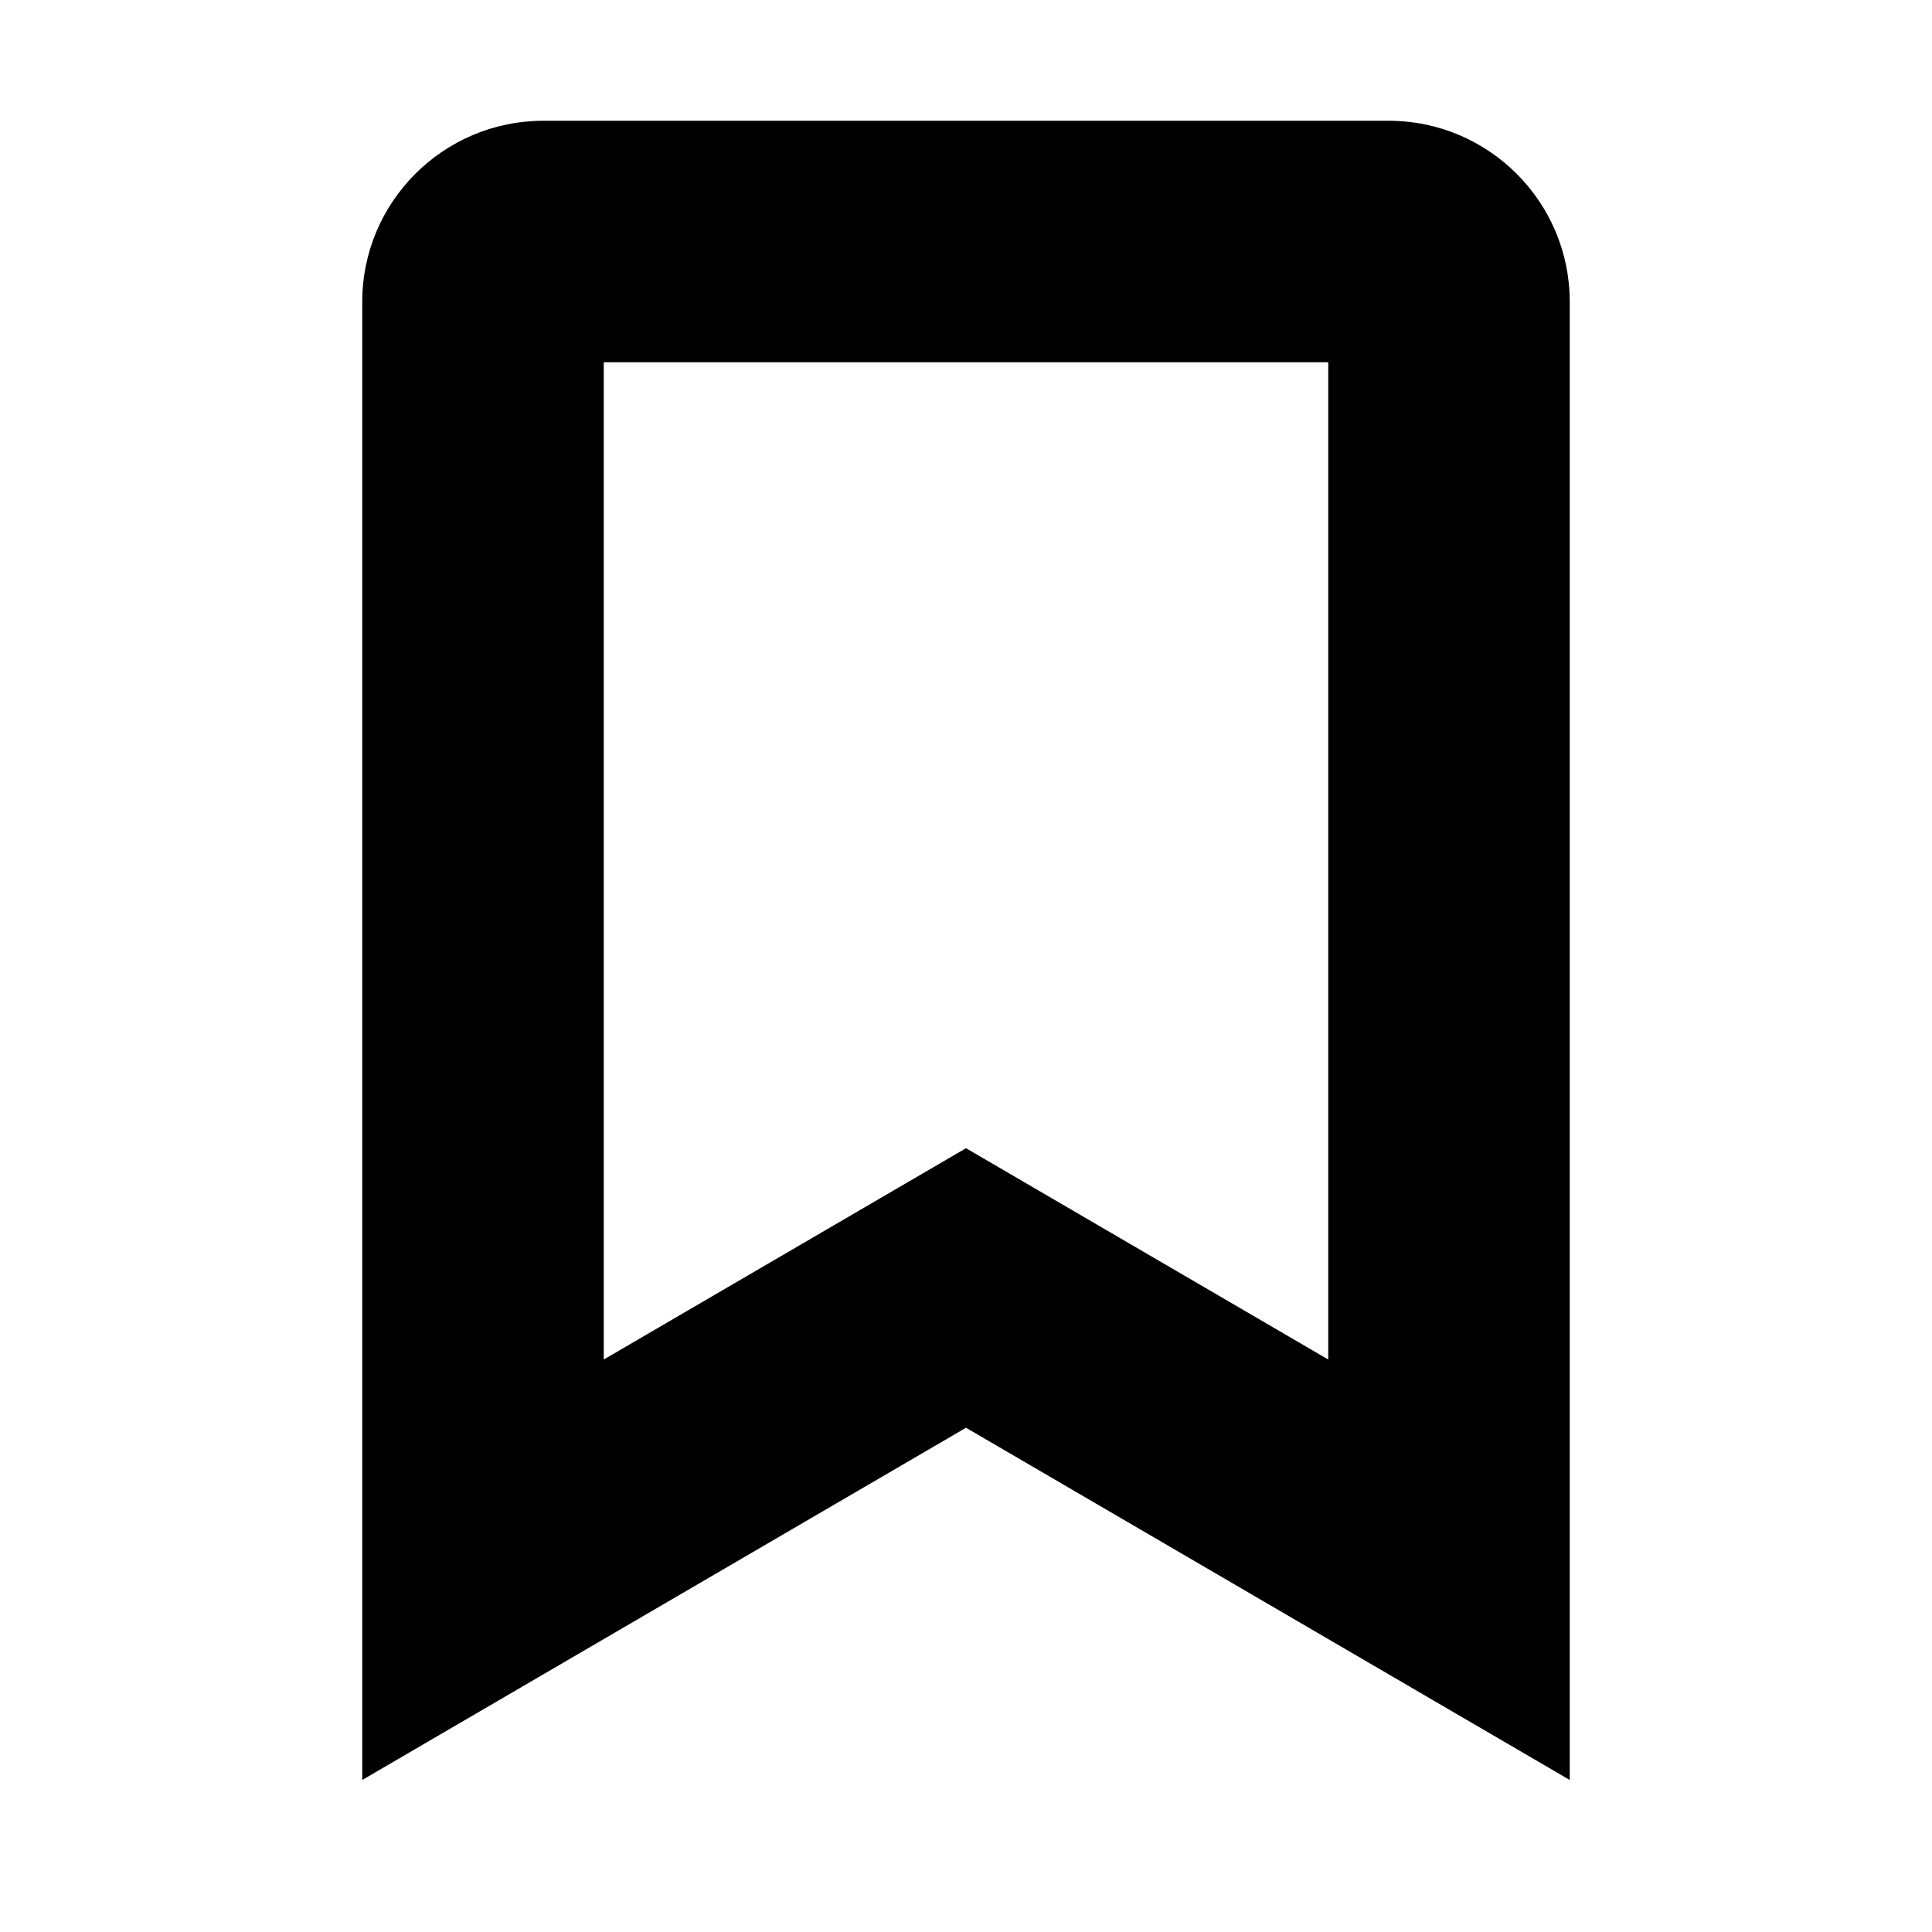
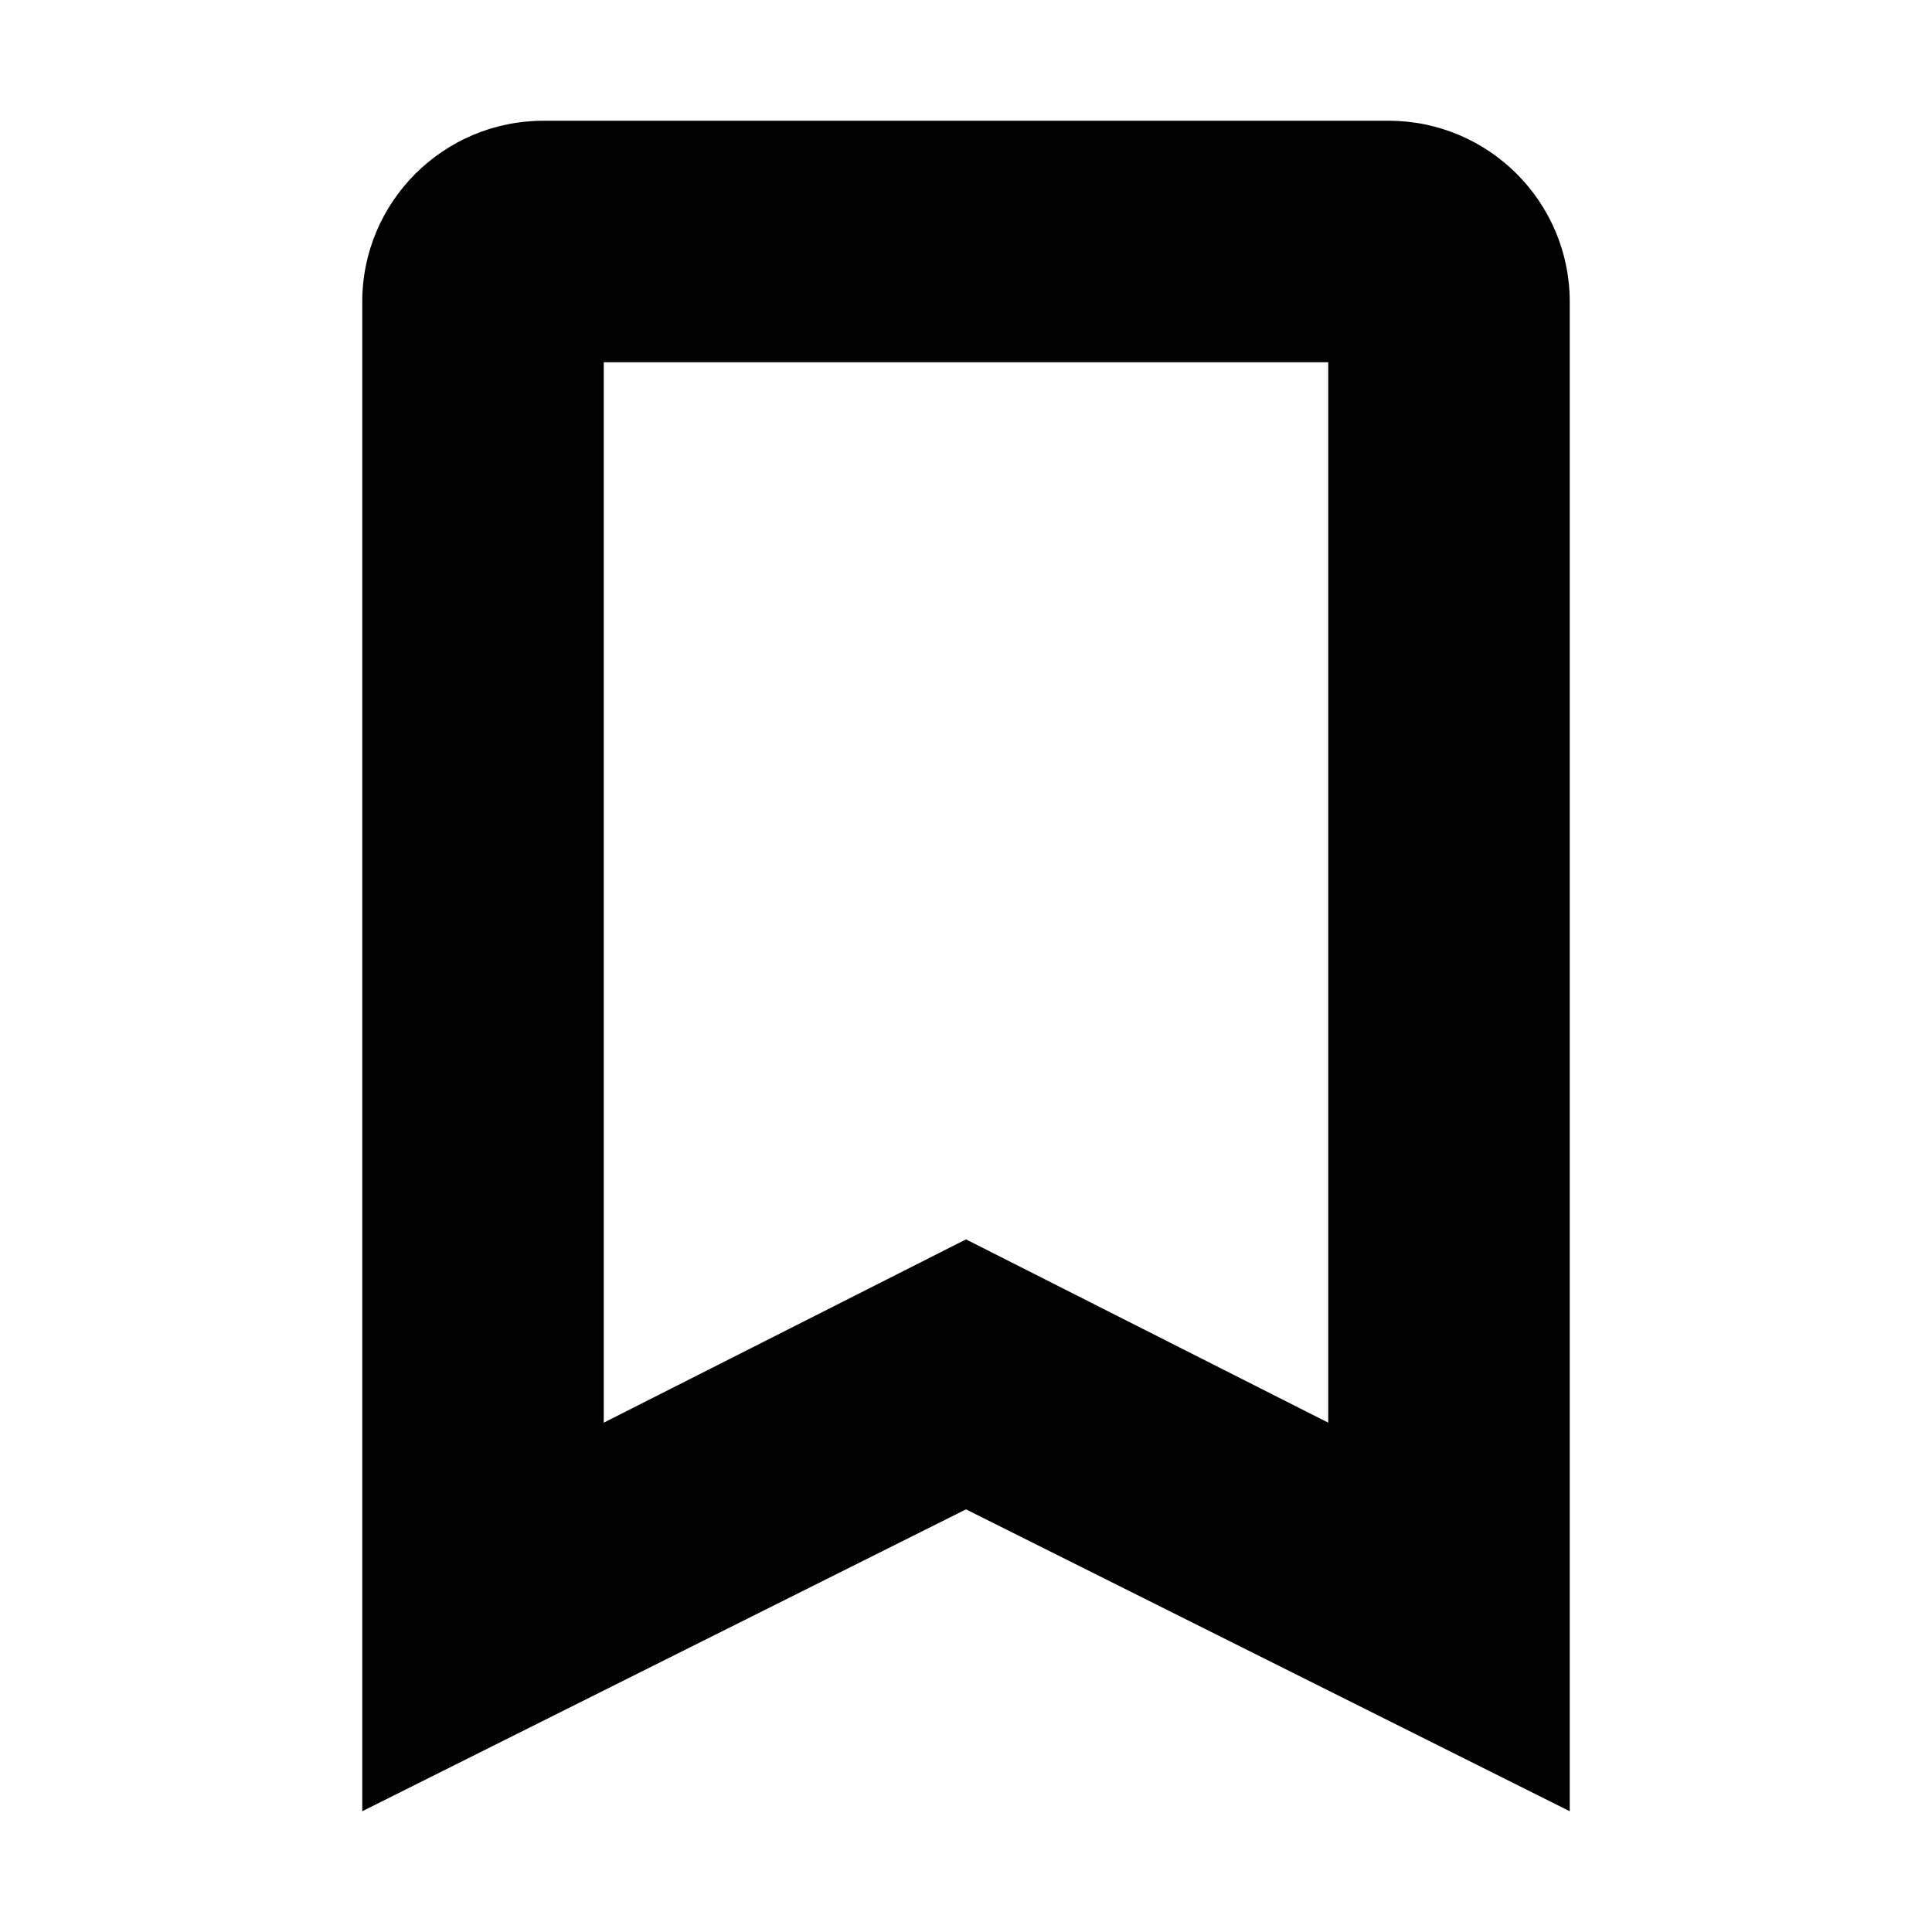
<svg xmlns="http://www.w3.org/2000/svg" viewBox="0 0 16 16">
-   <path d="M3 2.5C3 1.67 3.674 1 4.501 1H11.5C12.326 1 13 1.67 13 2.5v12.241l-5-2.917-5 2.917V2.501zM5 3v8.259l3-1.75 3 1.75V3H5z" fill-rule="evenodd" clip-rule="evenodd" />
+   <path fill-rule="evenodd" clip-rule="evenodd" d="M3 2.5C3 1.67 3.674 1 4.501 1H11.5C12.326 1 13 1.67 13 2.5V15l-5-2.5L3 15V2.5zM5 3v8.782l3-1.518 3 1.518V3H5z" />
</svg>
